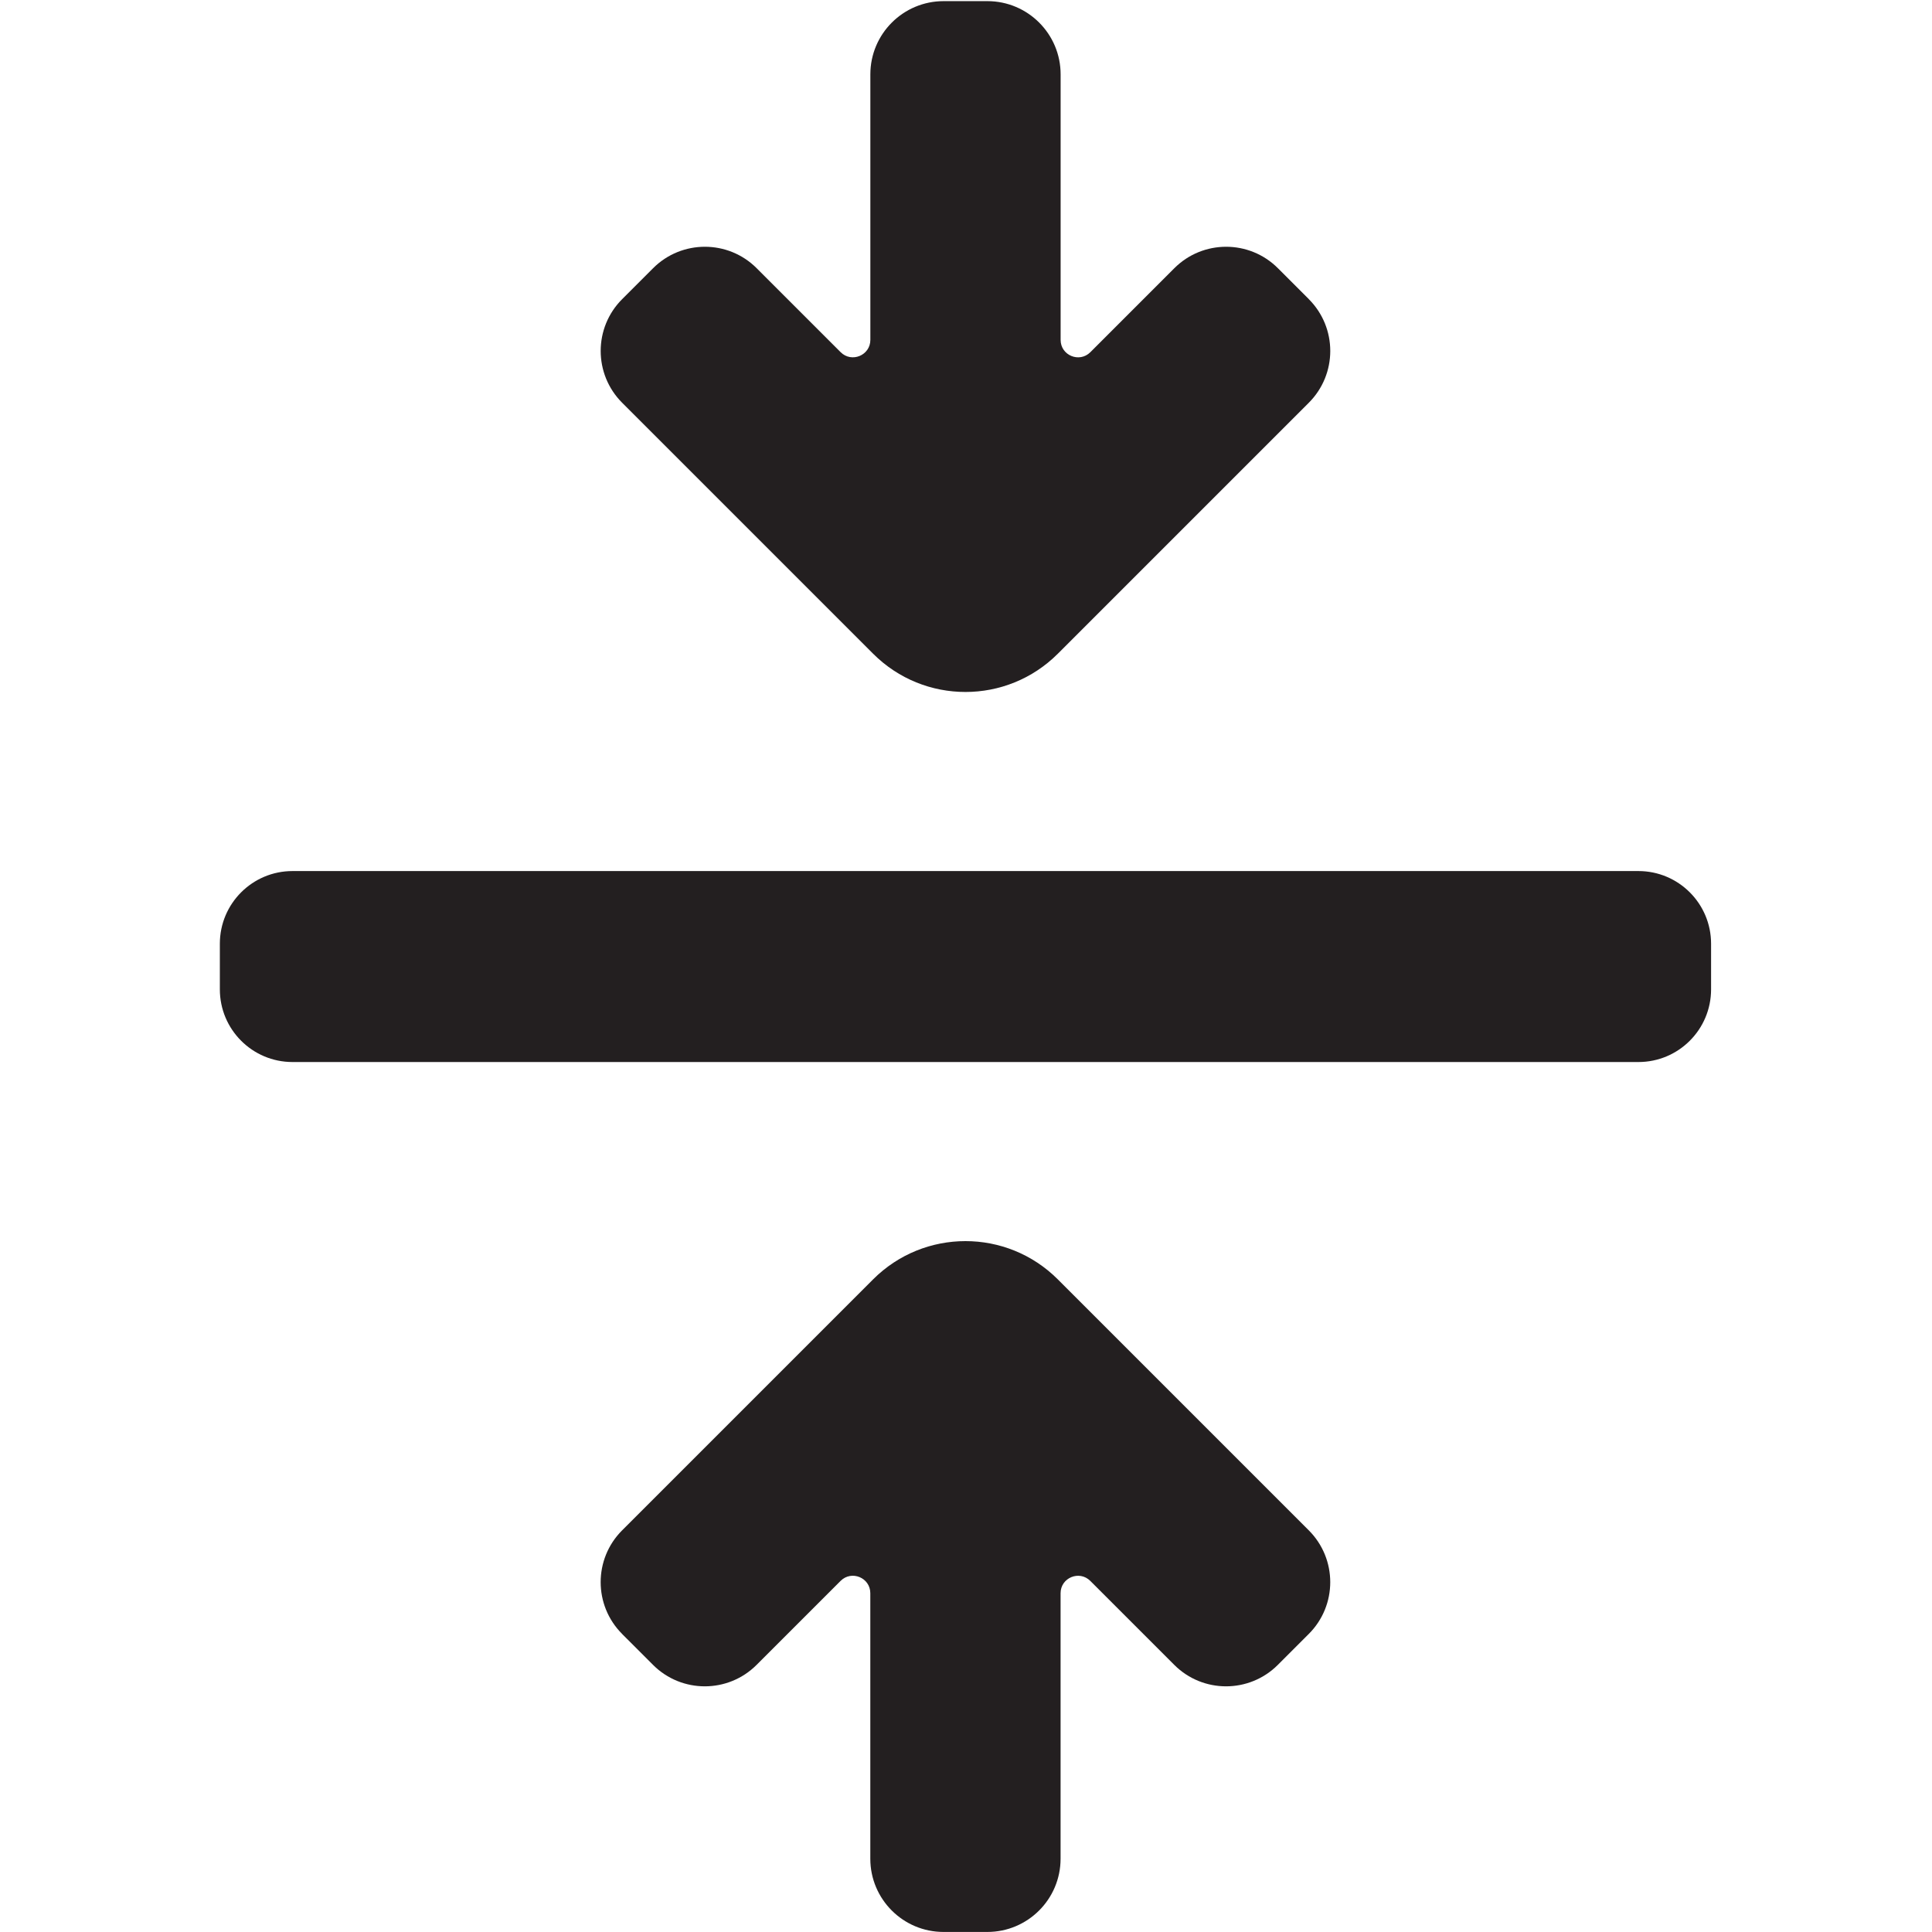
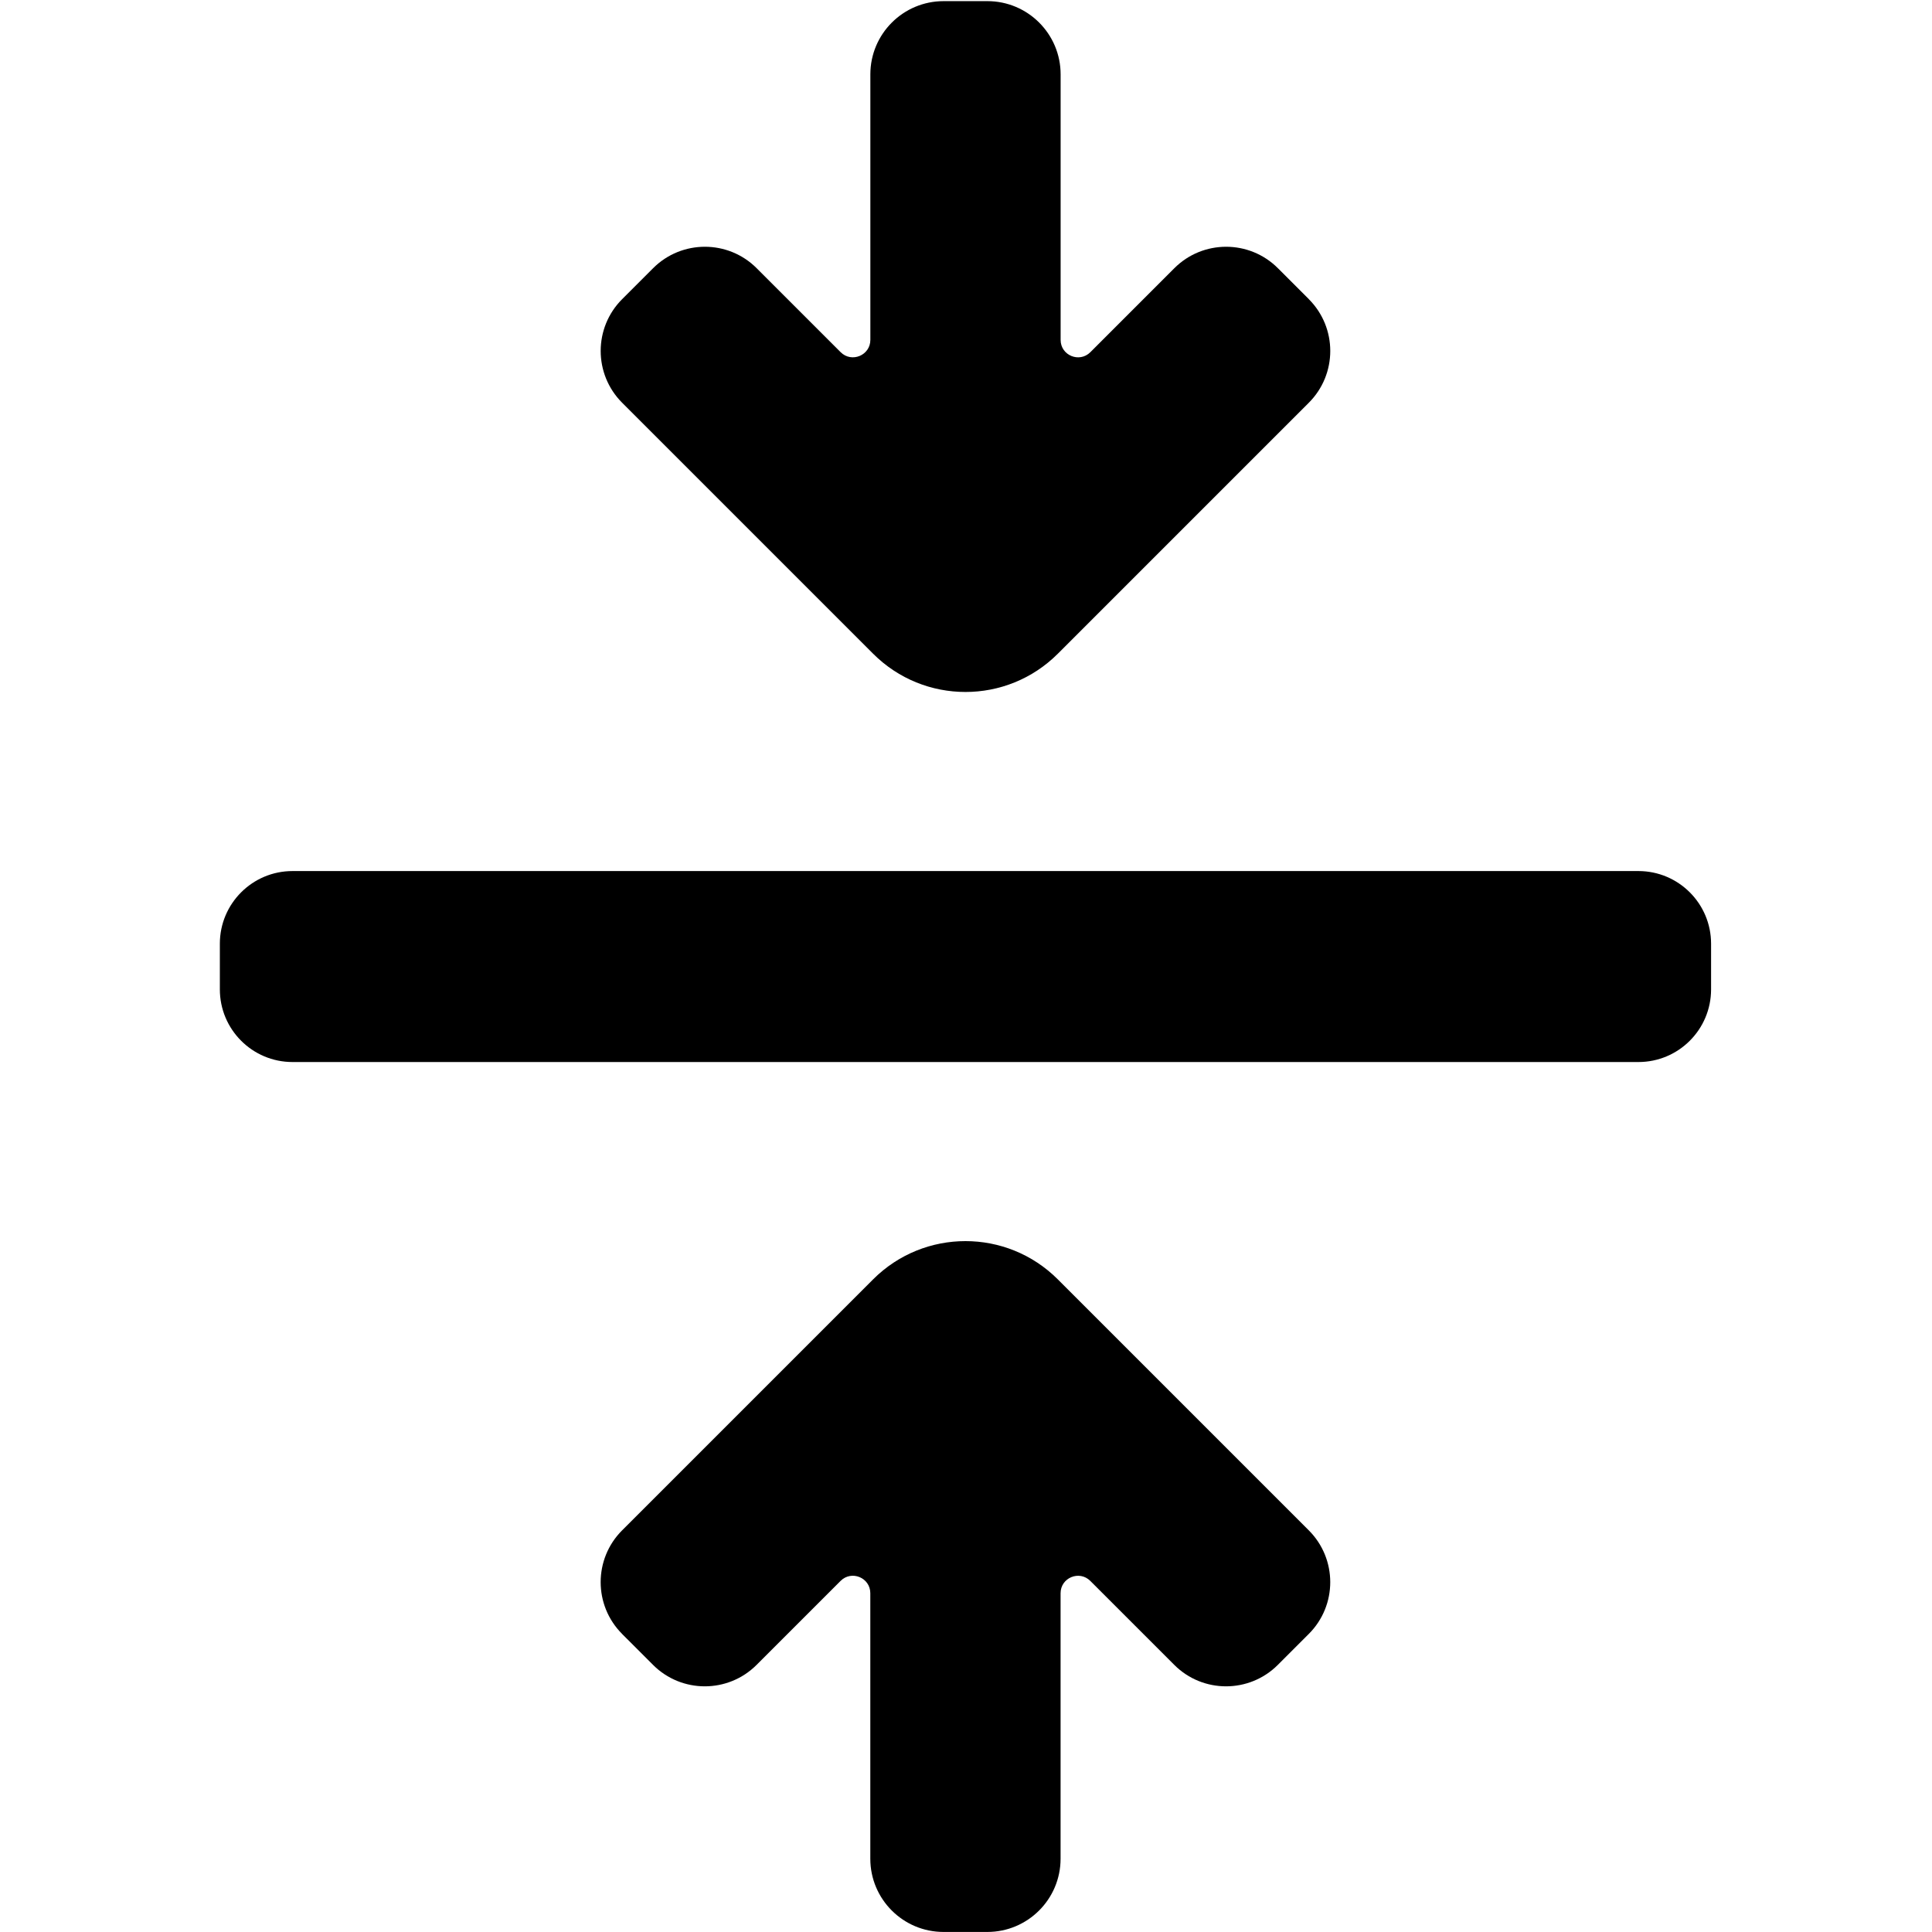
- <svg xmlns="http://www.w3.org/2000/svg" id="Layer_123" data-name="Layer 123" viewBox="0 0 850.91 850.91">
-   <defs>
-     <style>
-       .cls-1 {
-         fill: #231f20;
-       }
-     </style>
-   </defs>
-   <rect class="cls-1" x="96.83" y="383.64" width="656.78" height="84.11" rx="32" ry="32" />
-   <path class="cls-1" d="M274,719.63c-12.6-12.6-12.6-33.02,0-45.62l91.97-91.97,18.57-18.57c22.47-22.46,58.89-22.46,81.35,0l18.57,18.57,91.97,91.97c12.6,12.6,12.6,33.03,0,45.62l-13.63,13.63c-12.6,12.6-33.03,12.6-45.62,0l-36.98-36.98c-4.83-4.83-13.09-1.41-13.09,5.42v116.93c0,17.82-14.45,32.26-32.27,32.26h-19.27c-17.82,0-32.26-14.44-32.26-32.26v-116.94c0-6.83-8.25-10.25-13.09-5.42l-36.99,36.99c-12.6,12.6-33.03,12.6-45.62,0l-13.63-13.63Z" />
-   <path class="cls-1" d="M576.44,131.76c12.6,12.6,12.6,33.02,0,45.62l-91.97,91.97-18.57,18.57c-22.47,22.46-58.89,22.46-81.35,0l-18.57-18.57-91.97-91.97c-12.6-12.6-12.6-33.03,0-45.62l13.63-13.63c12.6-12.6,33.03-12.6,45.62,0l36.98,36.98c4.83,4.83,13.09,1.41,13.09-5.42V32.76c0-17.82,14.45-32.26,32.27-32.26h19.27c17.82,0,32.26,14.44,32.26,32.26v116.94c0,6.83,8.25,10.25,13.09,5.42l36.99-36.99c12.6-12.6,33.03-12.6,45.62,0l13.63,13.63Z" />
+ <svg xmlns="http://www.w3.org/2000/svg" viewBox="0 0 850.91 850.91">
+   <rect x="96.83" y="383.64" width="656.78" height="84.11" rx="32" ry="32" />
+   <path d="M274,719.63c-12.6-12.6-12.6-33.02,0-45.62l91.97-91.97,18.57-18.57c22.47-22.46,58.89-22.46,81.35,0l18.57,18.57,91.97,91.97c12.6,12.6,12.6,33.03,0,45.62l-13.63,13.63c-12.6,12.6-33.03,12.6-45.62,0l-36.98-36.98c-4.83-4.83-13.09-1.41-13.09,5.42v116.93c0,17.82-14.45,32.26-32.27,32.26h-19.27c-17.82,0-32.26-14.44-32.26-32.26v-116.94c0-6.83-8.25-10.25-13.09-5.42l-36.99,36.99c-12.6,12.6-33.03,12.6-45.62,0l-13.63-13.63Z" />
+   <path d="M576.44,131.76c12.6,12.6,12.6,33.02,0,45.62l-91.97,91.97-18.57,18.57c-22.47,22.46-58.89,22.46-81.35,0l-18.57-18.57-91.97-91.97c-12.6-12.6-12.6-33.03,0-45.62l13.63-13.63c12.6-12.6,33.03-12.6,45.62,0l36.98,36.98c4.83,4.83,13.09,1.41,13.09-5.42V32.76c0-17.82,14.45-32.26,32.27-32.26h19.27c17.82,0,32.26,14.44,32.26,32.26v116.94c0,6.83,8.25,10.25,13.09,5.42l36.99-36.99c12.6-12.6,33.03-12.6,45.62,0l13.63,13.63Z" />
</svg>
